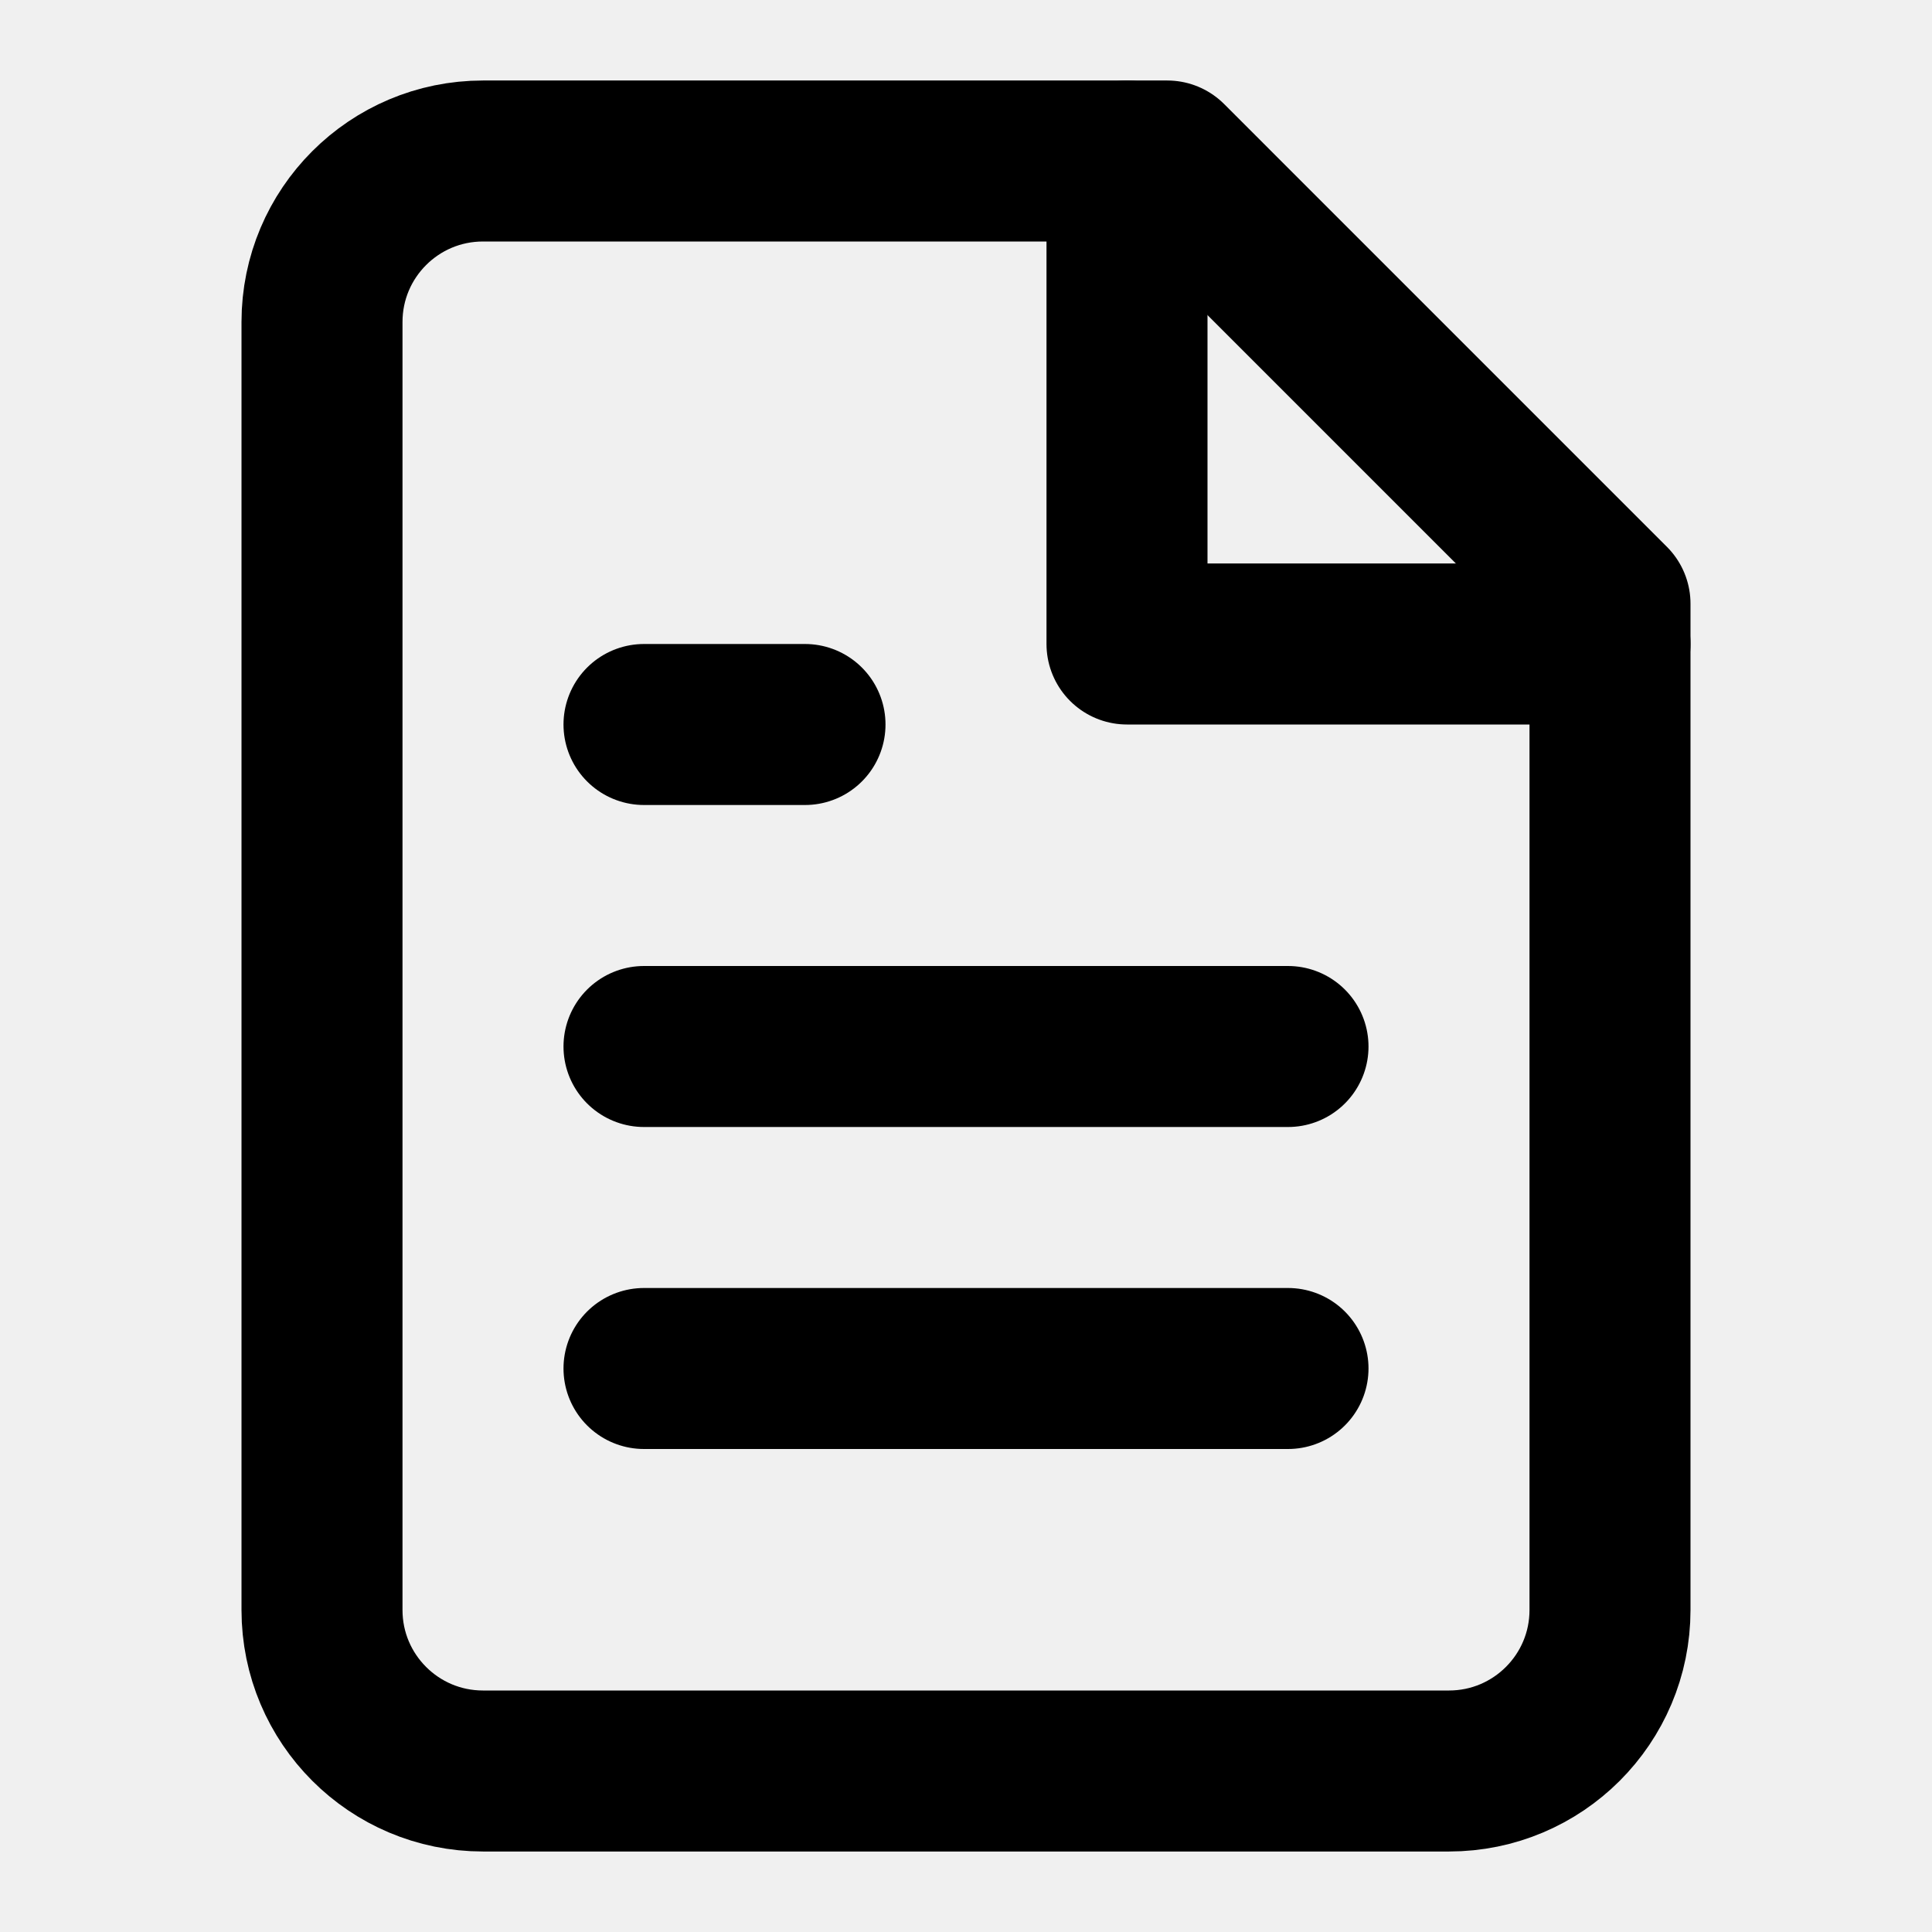
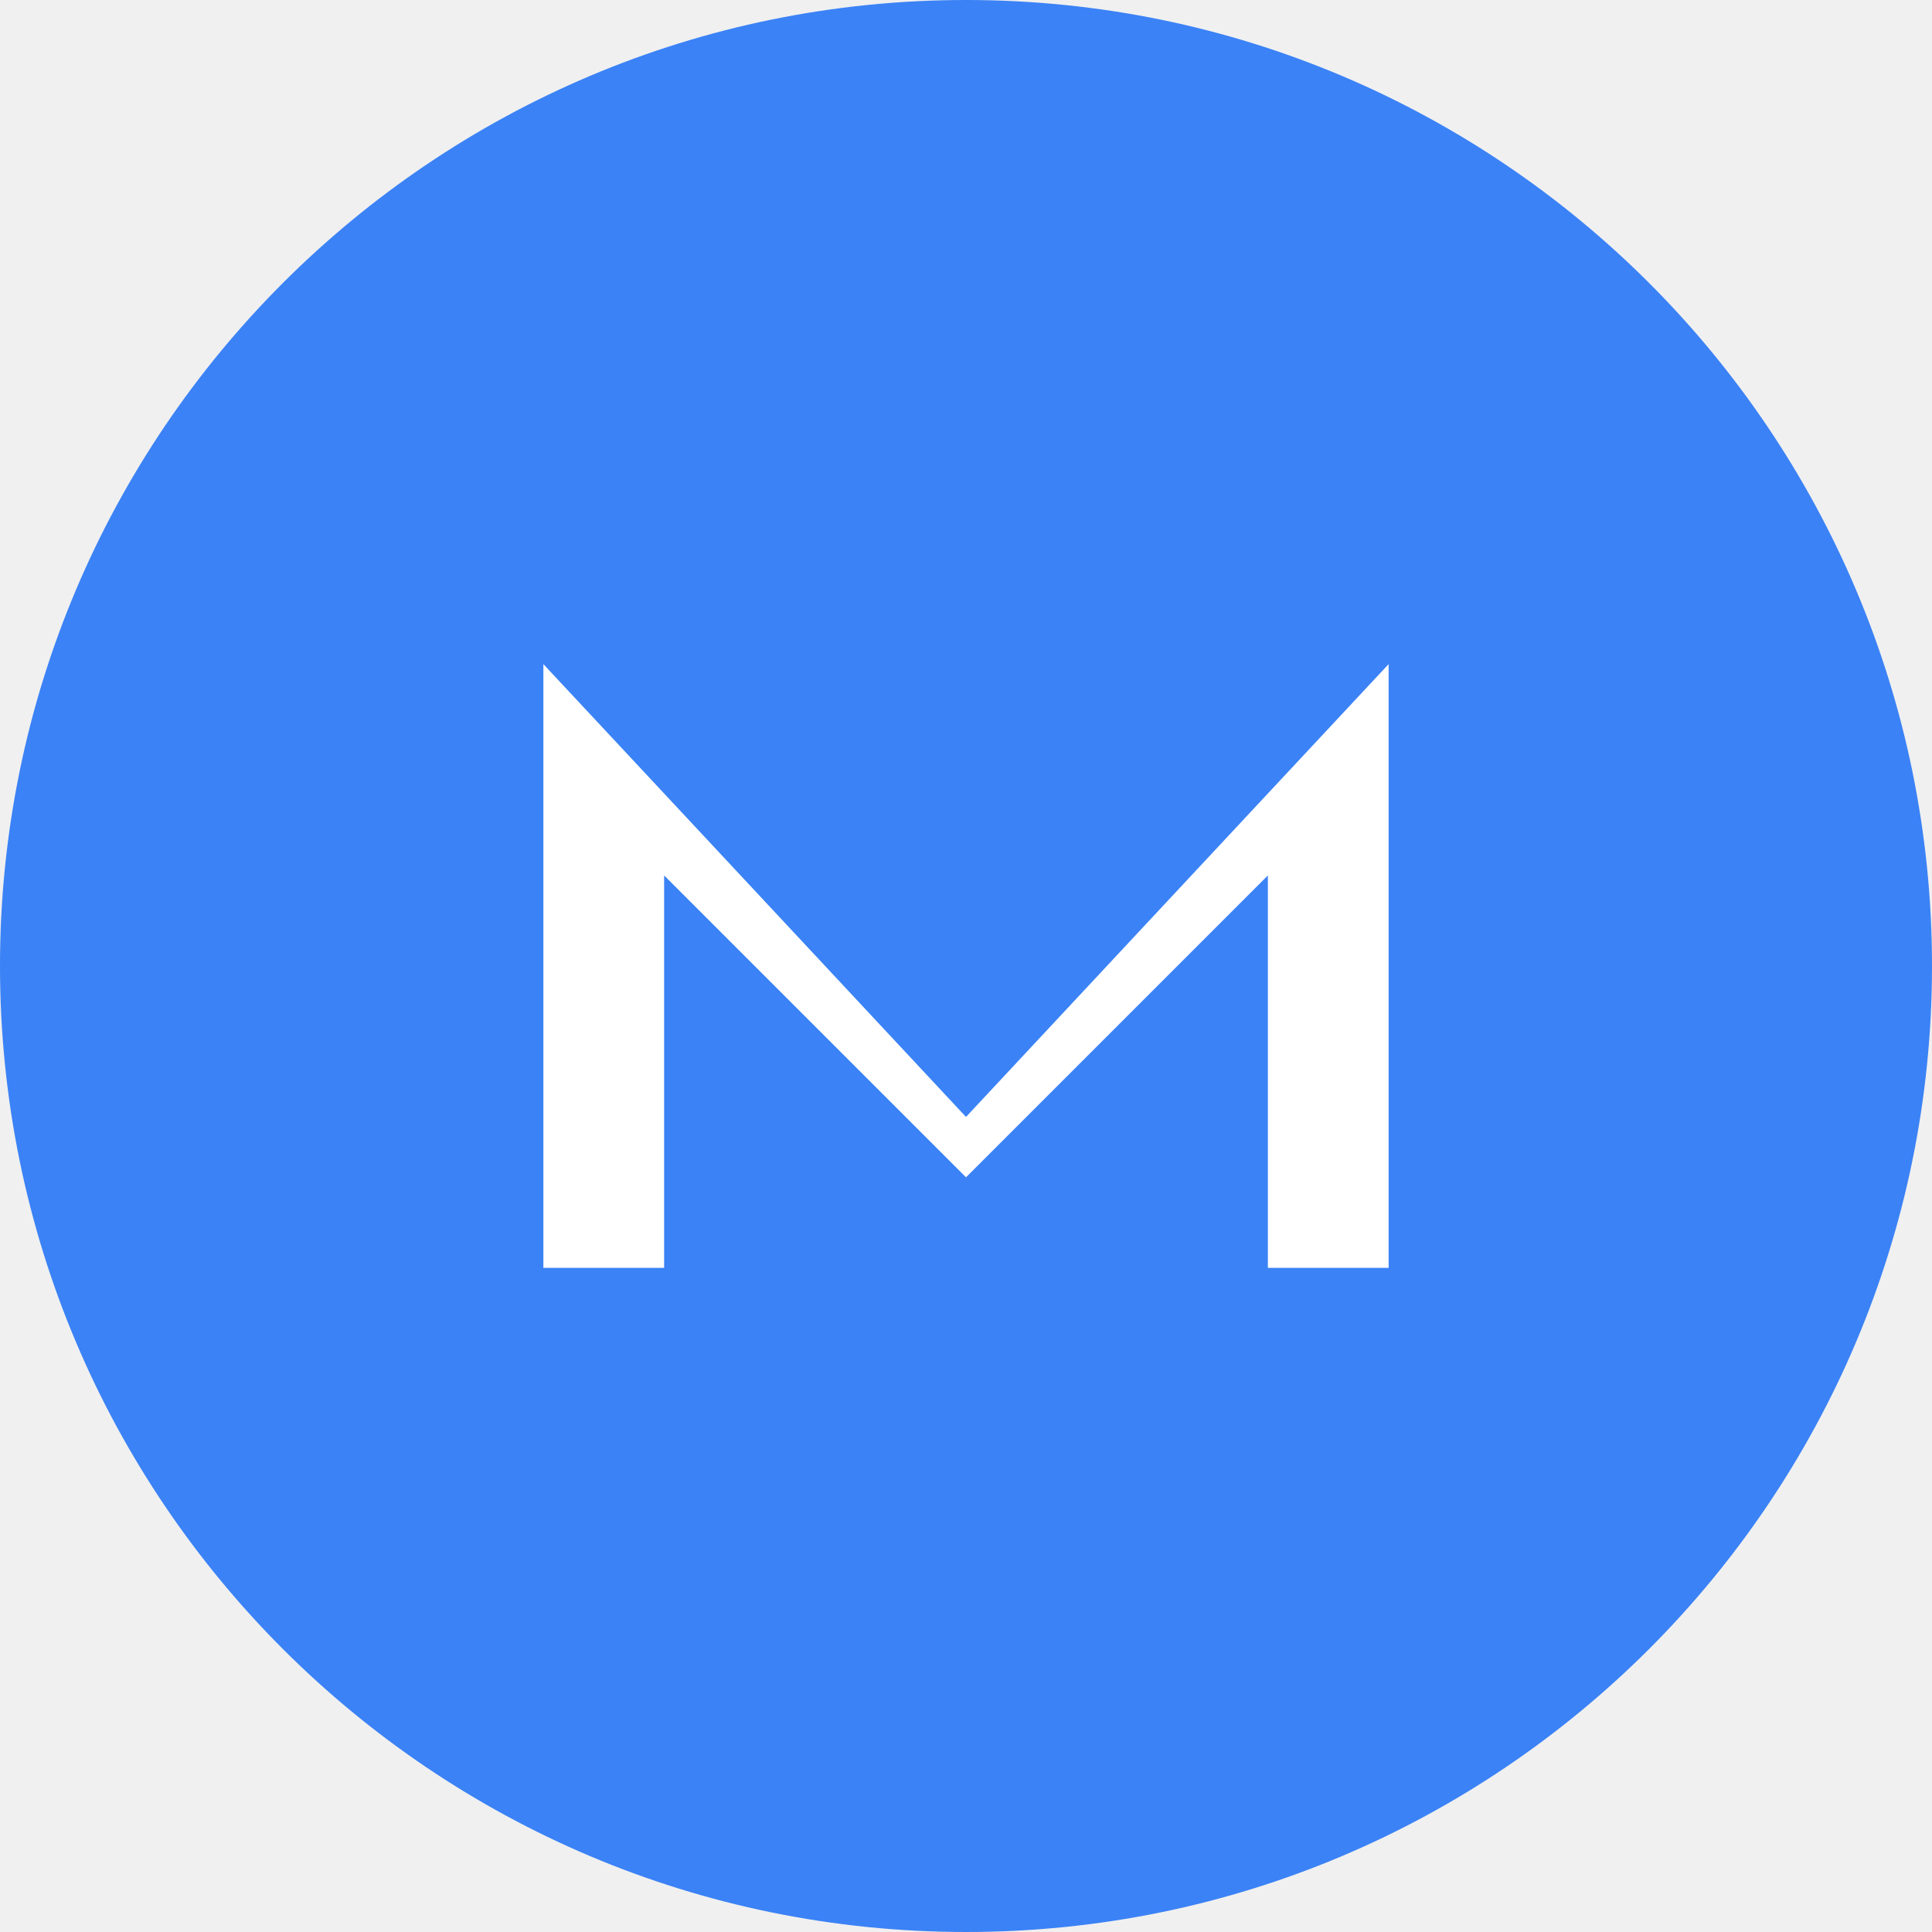
- <svg xmlns="http://www.w3.org/2000/svg" width="32" height="32" viewBox="0 0 24 24" fill="none" stroke="currentColor" stroke-width="2" stroke-linecap="round" stroke-linejoin="round">
-   <path d="M14.5 2H6a2 2 0 0 0-2 2v16a2 2 0 0 0 2 2h12a2 2 0 0 0 2-2V7.5L14.5 2z" />
-   <polyline points="14 2 14 8 20 8" />
-   <line x1="16" y1="13" x2="8" y2="13" />
-   <line x1="16" y1="17" x2="8" y2="17" />
-   <line x1="10" y1="9" x2="8" y2="9" />
+ <svg xmlns="http://www.w3.org/2000/svg" width="32" height="32" viewBox="0 0 32 32">
+   <circle cx="16" cy="16" r="16" fill="#3b82f6" />
+   <path d="M 9 11 L 9 21 L 11 21 L 11 14.5 L 16 19.5 L 21 14.5 L 21 21 L 23 21 L 23 11 L 16 18.5 Z" fill="white" />
</svg>
